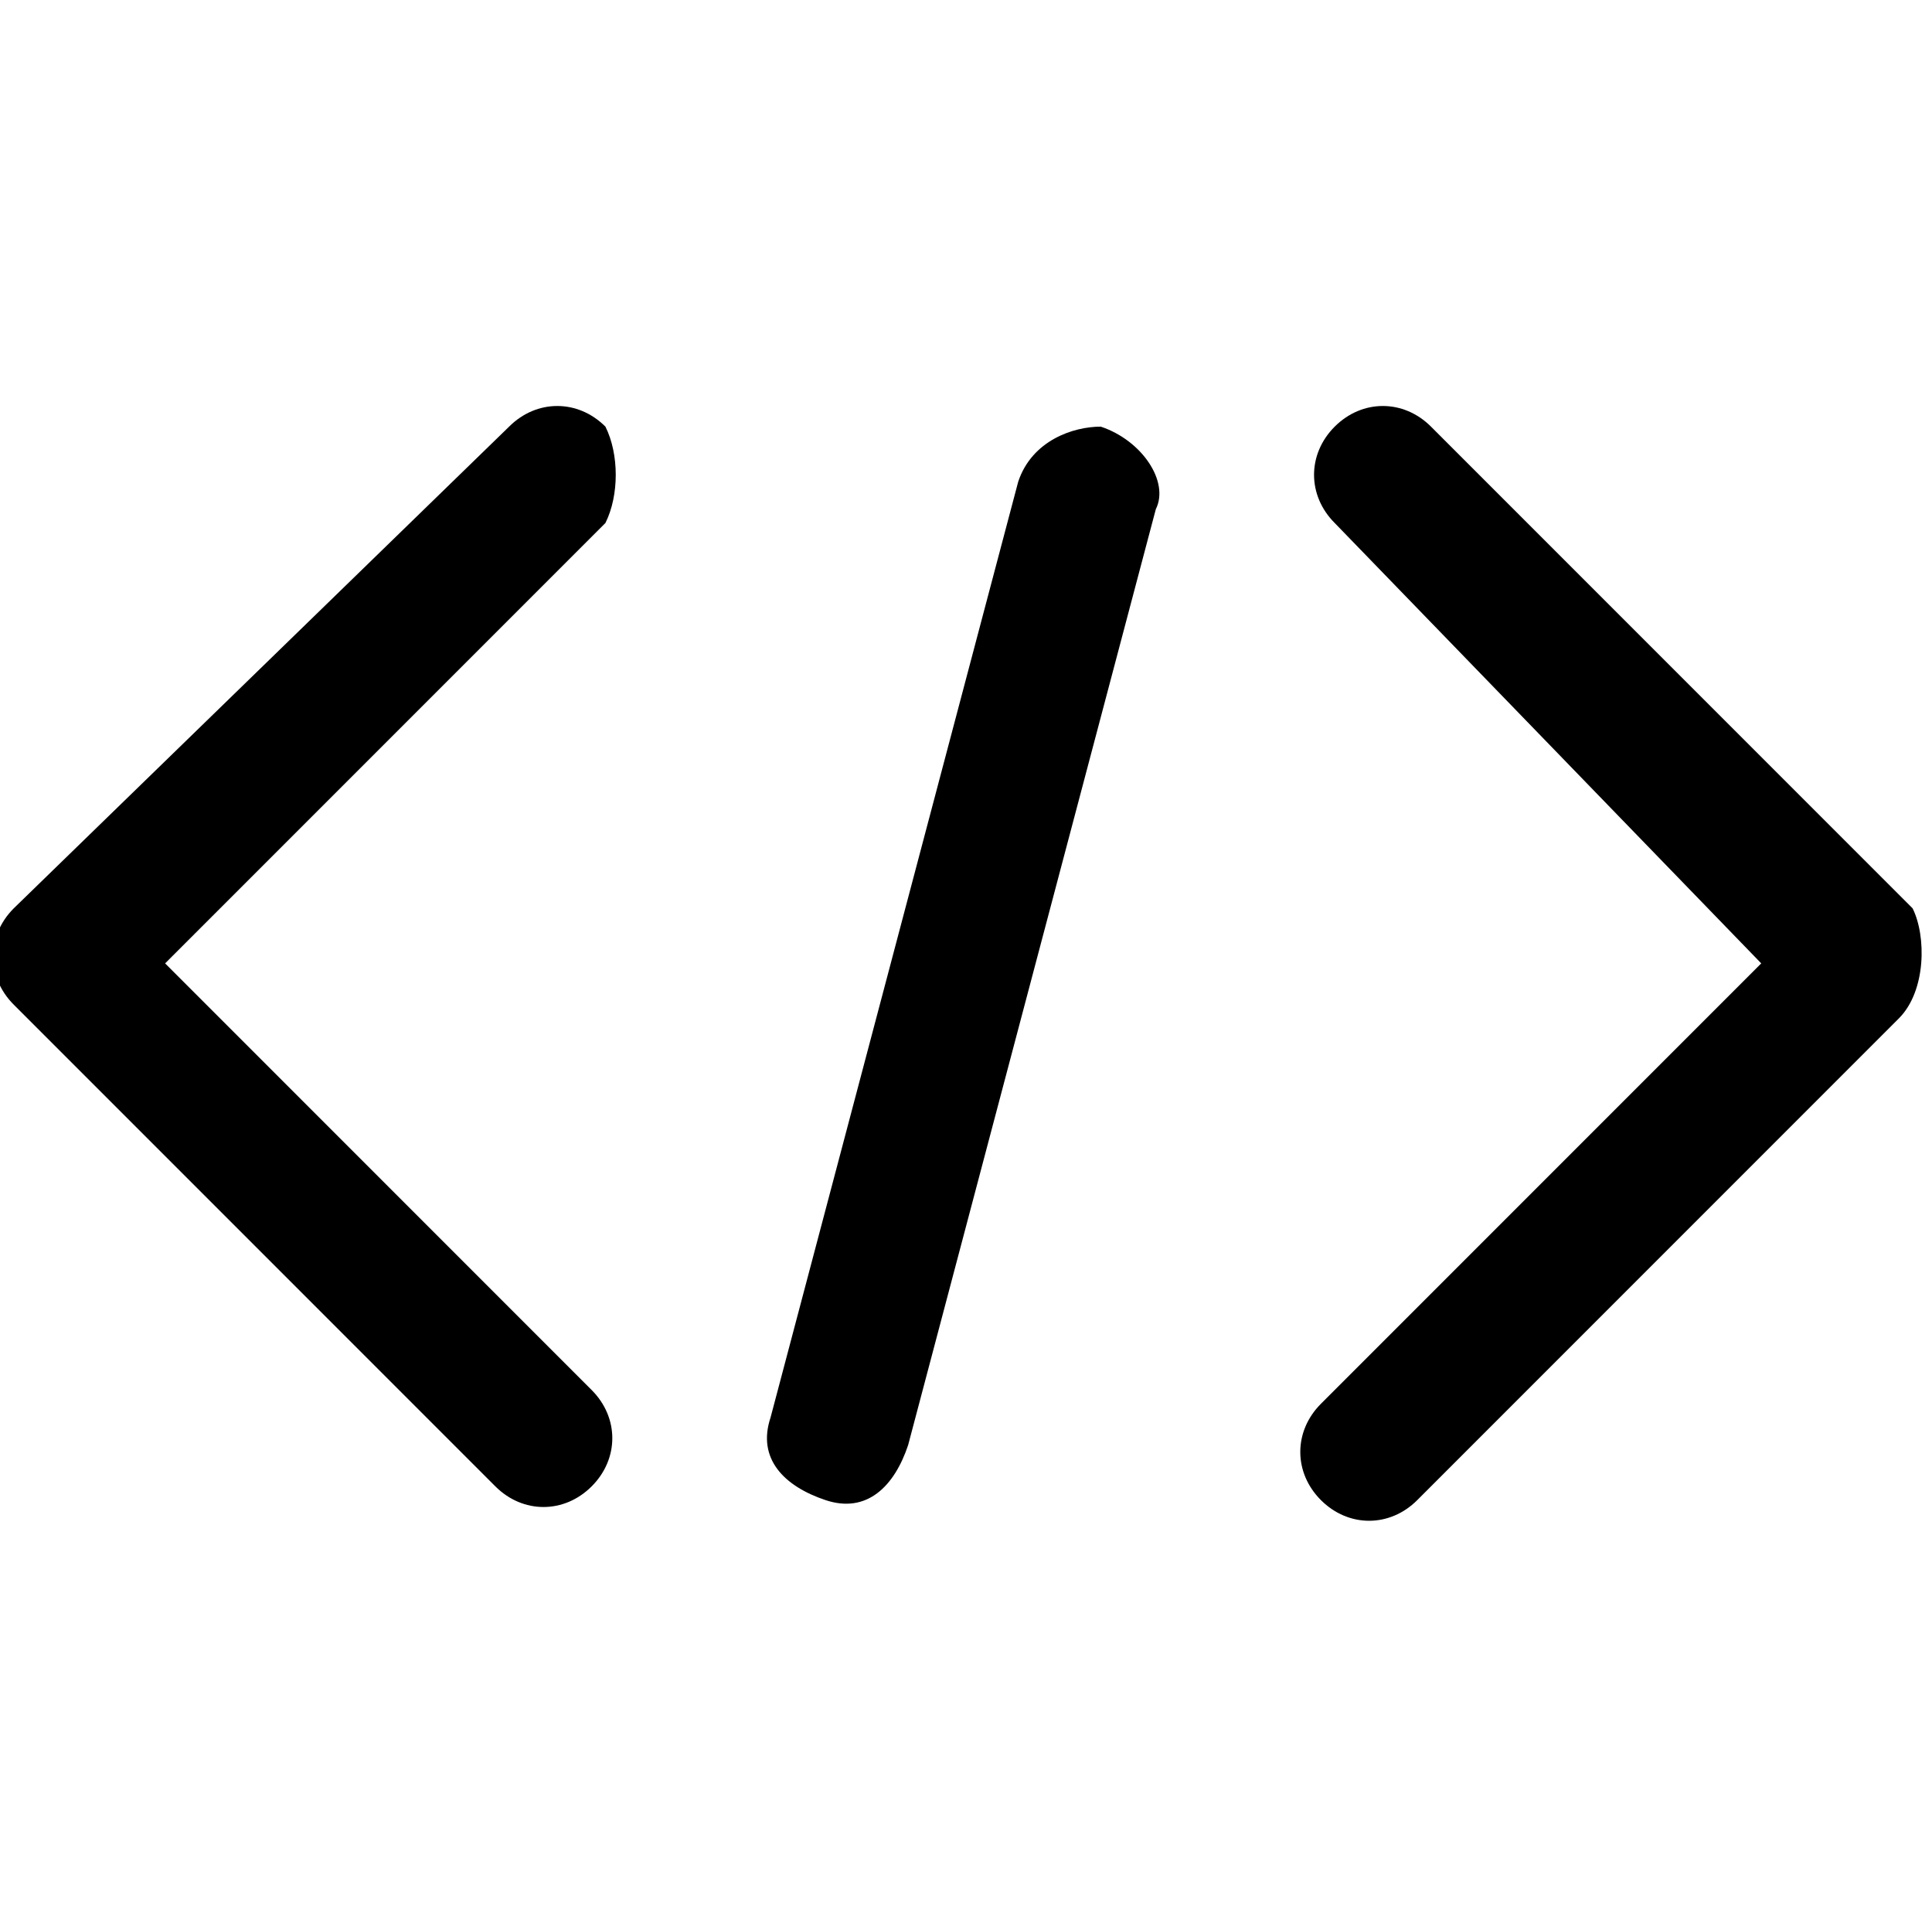
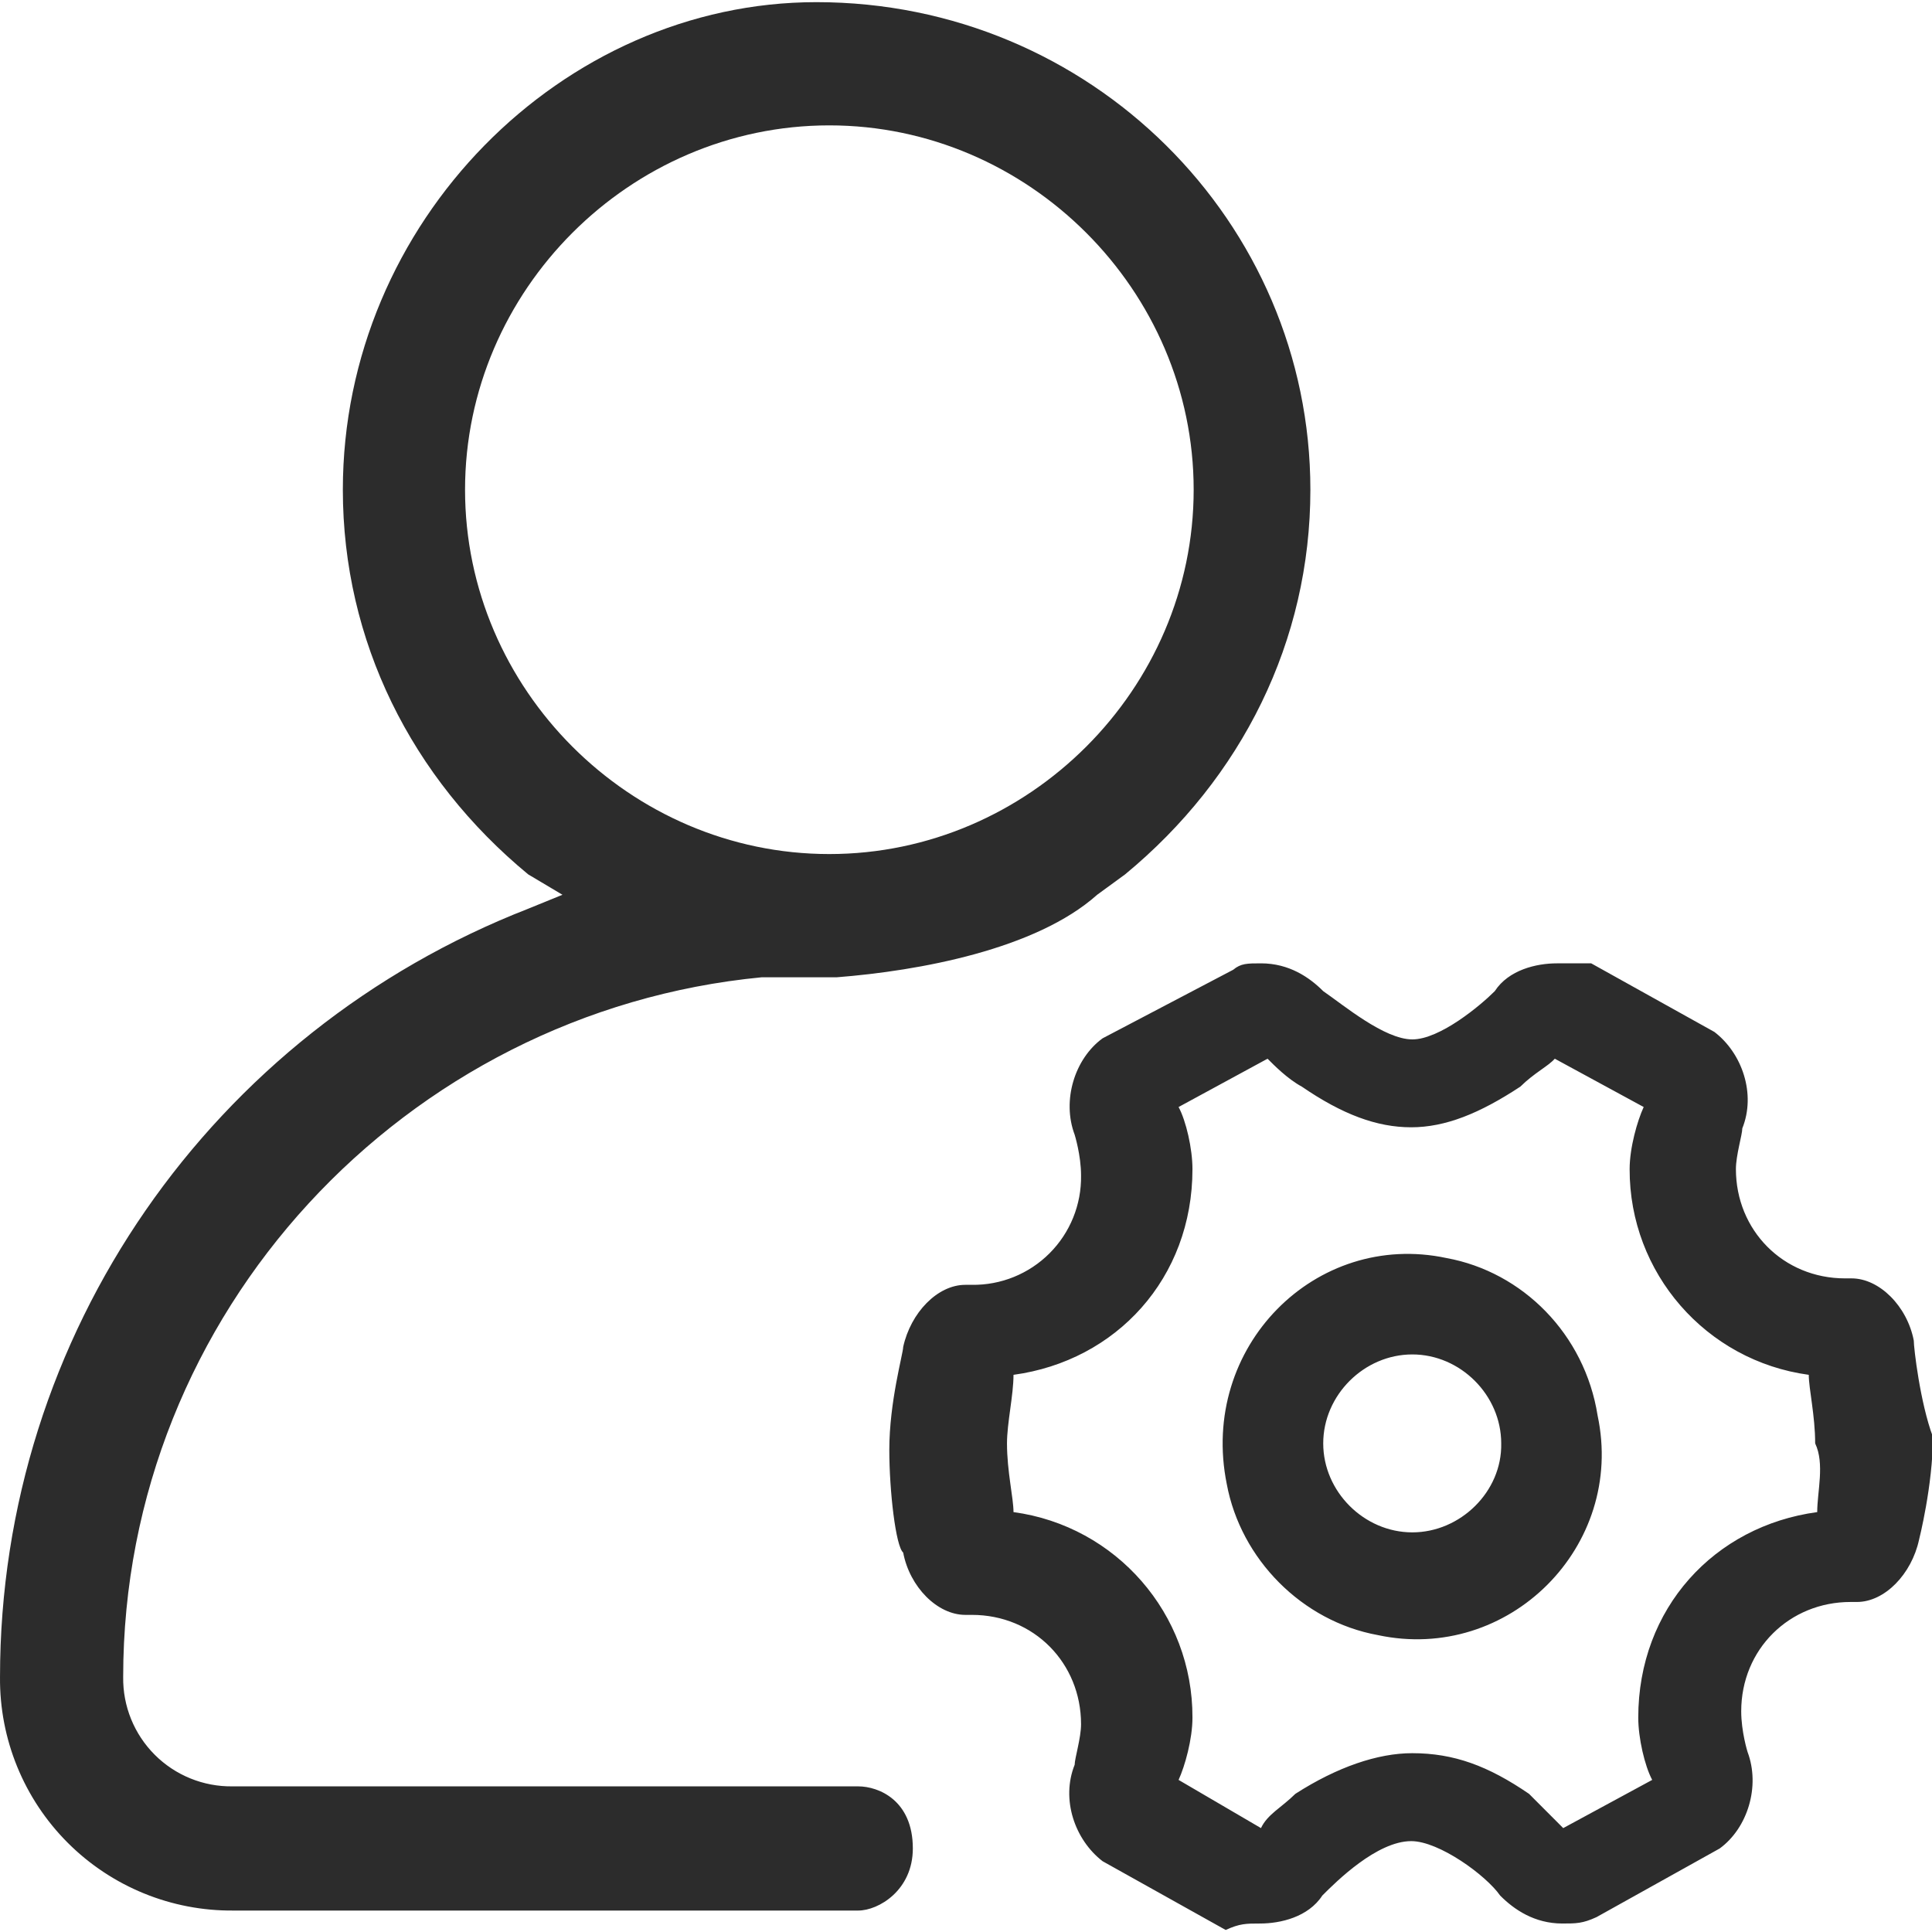
- <svg xmlns="http://www.w3.org/2000/svg" t="1764491777379" class="icon" viewBox="0 0 1027 1024" version="1.1" p-id="6921" width="200.586" height="200">
-   <path d="M321.829 226.743c-14.629-14.629-36.571-14.629-51.2 0L7.314 482.743c-14.629 14.629-14.629 36.571 0 51.2l256 256c14.629 14.629 36.571 14.629 51.2 0 14.629-14.629 14.629-36.571 0-51.2L87.771 512l234.057-234.057c7.314-14.629 7.314-36.571 0-51.2z m263.314 0c-14.629 0-36.571 7.314-43.886 29.257l-131.657 497.371c-7.314 21.943 7.314 36.571 29.257 43.886s36.571-7.314 43.886-29.257l131.657-497.371c7.314-14.629-7.314-36.571-29.257-43.886z m431.543 256l-256-256c-14.629-14.629-36.571-14.629-51.2 0-14.629 14.629-14.629 36.571 0 51.2L936.229 512l-234.057 234.057c-14.629 14.629-14.629 36.571 0 51.2 14.629 14.629 36.571 14.629 51.2 0l256-256c14.629-14.629 14.629-43.886 7.314-58.514z" fill="#000000" p-id="6922" />
+ <svg xmlns="http://www.w3.org/2000/svg" t="1773975788358" class="icon" viewBox="0 0 1025 1024" version="1.1" p-id="1740" width="200" height="200">
+   <path d="M246.726 259.328c0-105.76 87.488-193.312 193.248-193.312 105.76 0 193.312 87.552 193.312 193.312s-87.552 193.28-193.312 193.28c-105.792 0-193.248-87.52-193.248-193.28zM123.334 947.232a57.216 57.216 0 0 1-57.984-58.016c0-193.28 149.536-353.056 338.784-371.232h39.84c43.712-3.424 105.664-14.784 138.112-43.776l14.816-10.816c61.984-51.136 98.304-123.904 98.304-204.064C695.206 117.216 578.597 0.64 433.157 0.64c-134.752 0-251.264 116.576-251.264 258.688 0 80.16 36.352 152.928 98.336 204.064l18.176 10.816-18.144 7.392C112.517 546.976 0.006 707.264 0.006 889.216a122.752 122.752 0 0 0 123.904 123.904H455.302c10.816 0 28.992-10.784 28.992-32.96 0-25.568-18.176-32.928-28.992-32.928H123.334zM964.102 801.728c-54.56 7.36-94.944 51.04-94.944 109.056 0 10.816 3.424 25.6 7.392 33.024l-47.2 25.568-18.144-18.176c-21.664-14.816-39.808-21.568-61.984-21.568-18.272 0-39.808 7.328-61.984 21.568-7.392 7.328-14.784 10.816-18.24 18.176l-43.712-25.568c3.392-7.424 7.36-21.632 7.36-33.024A109.696 109.696 0 0 0 537.702 801.728c0-7.424-3.456-21.632-3.456-36.448 0-10.816 3.456-25.6 3.456-36.384 54.496-7.424 94.944-51.2 94.944-109.152 0-10.848-3.392-25.568-7.36-32.928l47.2-25.632c3.392 3.424 10.72 10.816 18.176 14.816 21.536 14.752 39.808 21.568 58.016 21.568 18.144 0 36.352-7.36 57.92-21.568 7.456-7.36 14.784-10.816 18.272-14.816l47.168 25.632c-3.392 7.36-7.456 21.6-7.456 32.928a109.824 109.824 0 0 0 95.04 109.152c0 7.36 3.392 21.6 3.392 36.384 5.152 10.784 1.088 25.568 1.088 36.448z m51.232-91.008c-3.488-18.24-18.272-32.992-32.992-32.992h-3.456c-32.896 0-57.92-25.6-57.92-57.984 0-7.392 3.392-18.24 3.392-21.6 7.328-18.176 0-39.84-14.816-51.168l-65.345-36.384h-18.24c-10.72 0-25.536 3.392-32.928 14.752-7.392 7.424-29.024 25.6-43.744 25.6-14.816 0-36.448-18.176-47.264-25.6-7.328-7.36-18.176-14.752-32.96-14.752-7.328 0-10.752 0-14.784 3.392l-69.312 36.384c-14.816 10.816-21.664 32.96-14.816 51.136 0 0 3.392 10.848 3.392 21.632a57.12 57.12 0 0 1-57.92 58.016h-3.488c-14.784 0-28.992 14.816-32.96 32.96 0 3.424-7.36 28.992-7.36 54.624 0 21.632 3.392 51.168 7.36 54.464 3.456 18.272 18.144 33.056 32.96 33.056h3.488c32.96 0 57.92 25.6 57.92 58.016 0 7.328-3.392 18.144-3.392 21.504-7.328 18.272 0 39.744 14.816 51.168l65.312 36.48c7.456-3.424 10.88-3.424 18.208-3.424 10.816 0 25.6-3.392 33.056-14.848 7.328-7.36 28.96-28.864 47.168-28.864 14.784 0 39.712 18.144 47.168 28.864 7.36 7.424 18.208 14.848 32.992 14.848 7.328 0 10.784 0 18.144-3.392l65.344-36.416c14.784-10.784 21.664-32.928 14.784-51.232 0 0-3.36-10.72-3.36-21.536 0-32.992 25.6-58.016 58.016-58.016h3.392c14.752 0 28.992-14.816 32.928-32.96 0 0 7.36-28.96 7.36-54.624-6.784-18.176-10.144-47.168-10.144-51.104zM749.286 812.48c-25.6 0-47.264-21.632-47.264-47.2 0-25.6 21.664-47.2 47.264-47.2 25.536 0 47.168 21.6 47.168 47.2 0.512 25.568-21.664 47.2-47.168 47.2z m18.144-145.536C698.054 652.128 636.102 714.112 650.854 786.88c7.424 39.776 39.84 72.736 80.128 80.096 69.44 14.88 131.392-47.104 116.608-116.48-6.816-43.2-39.808-76.192-80.16-83.552z" p-id="1741" fill="#2c2c2c" />
</svg>
